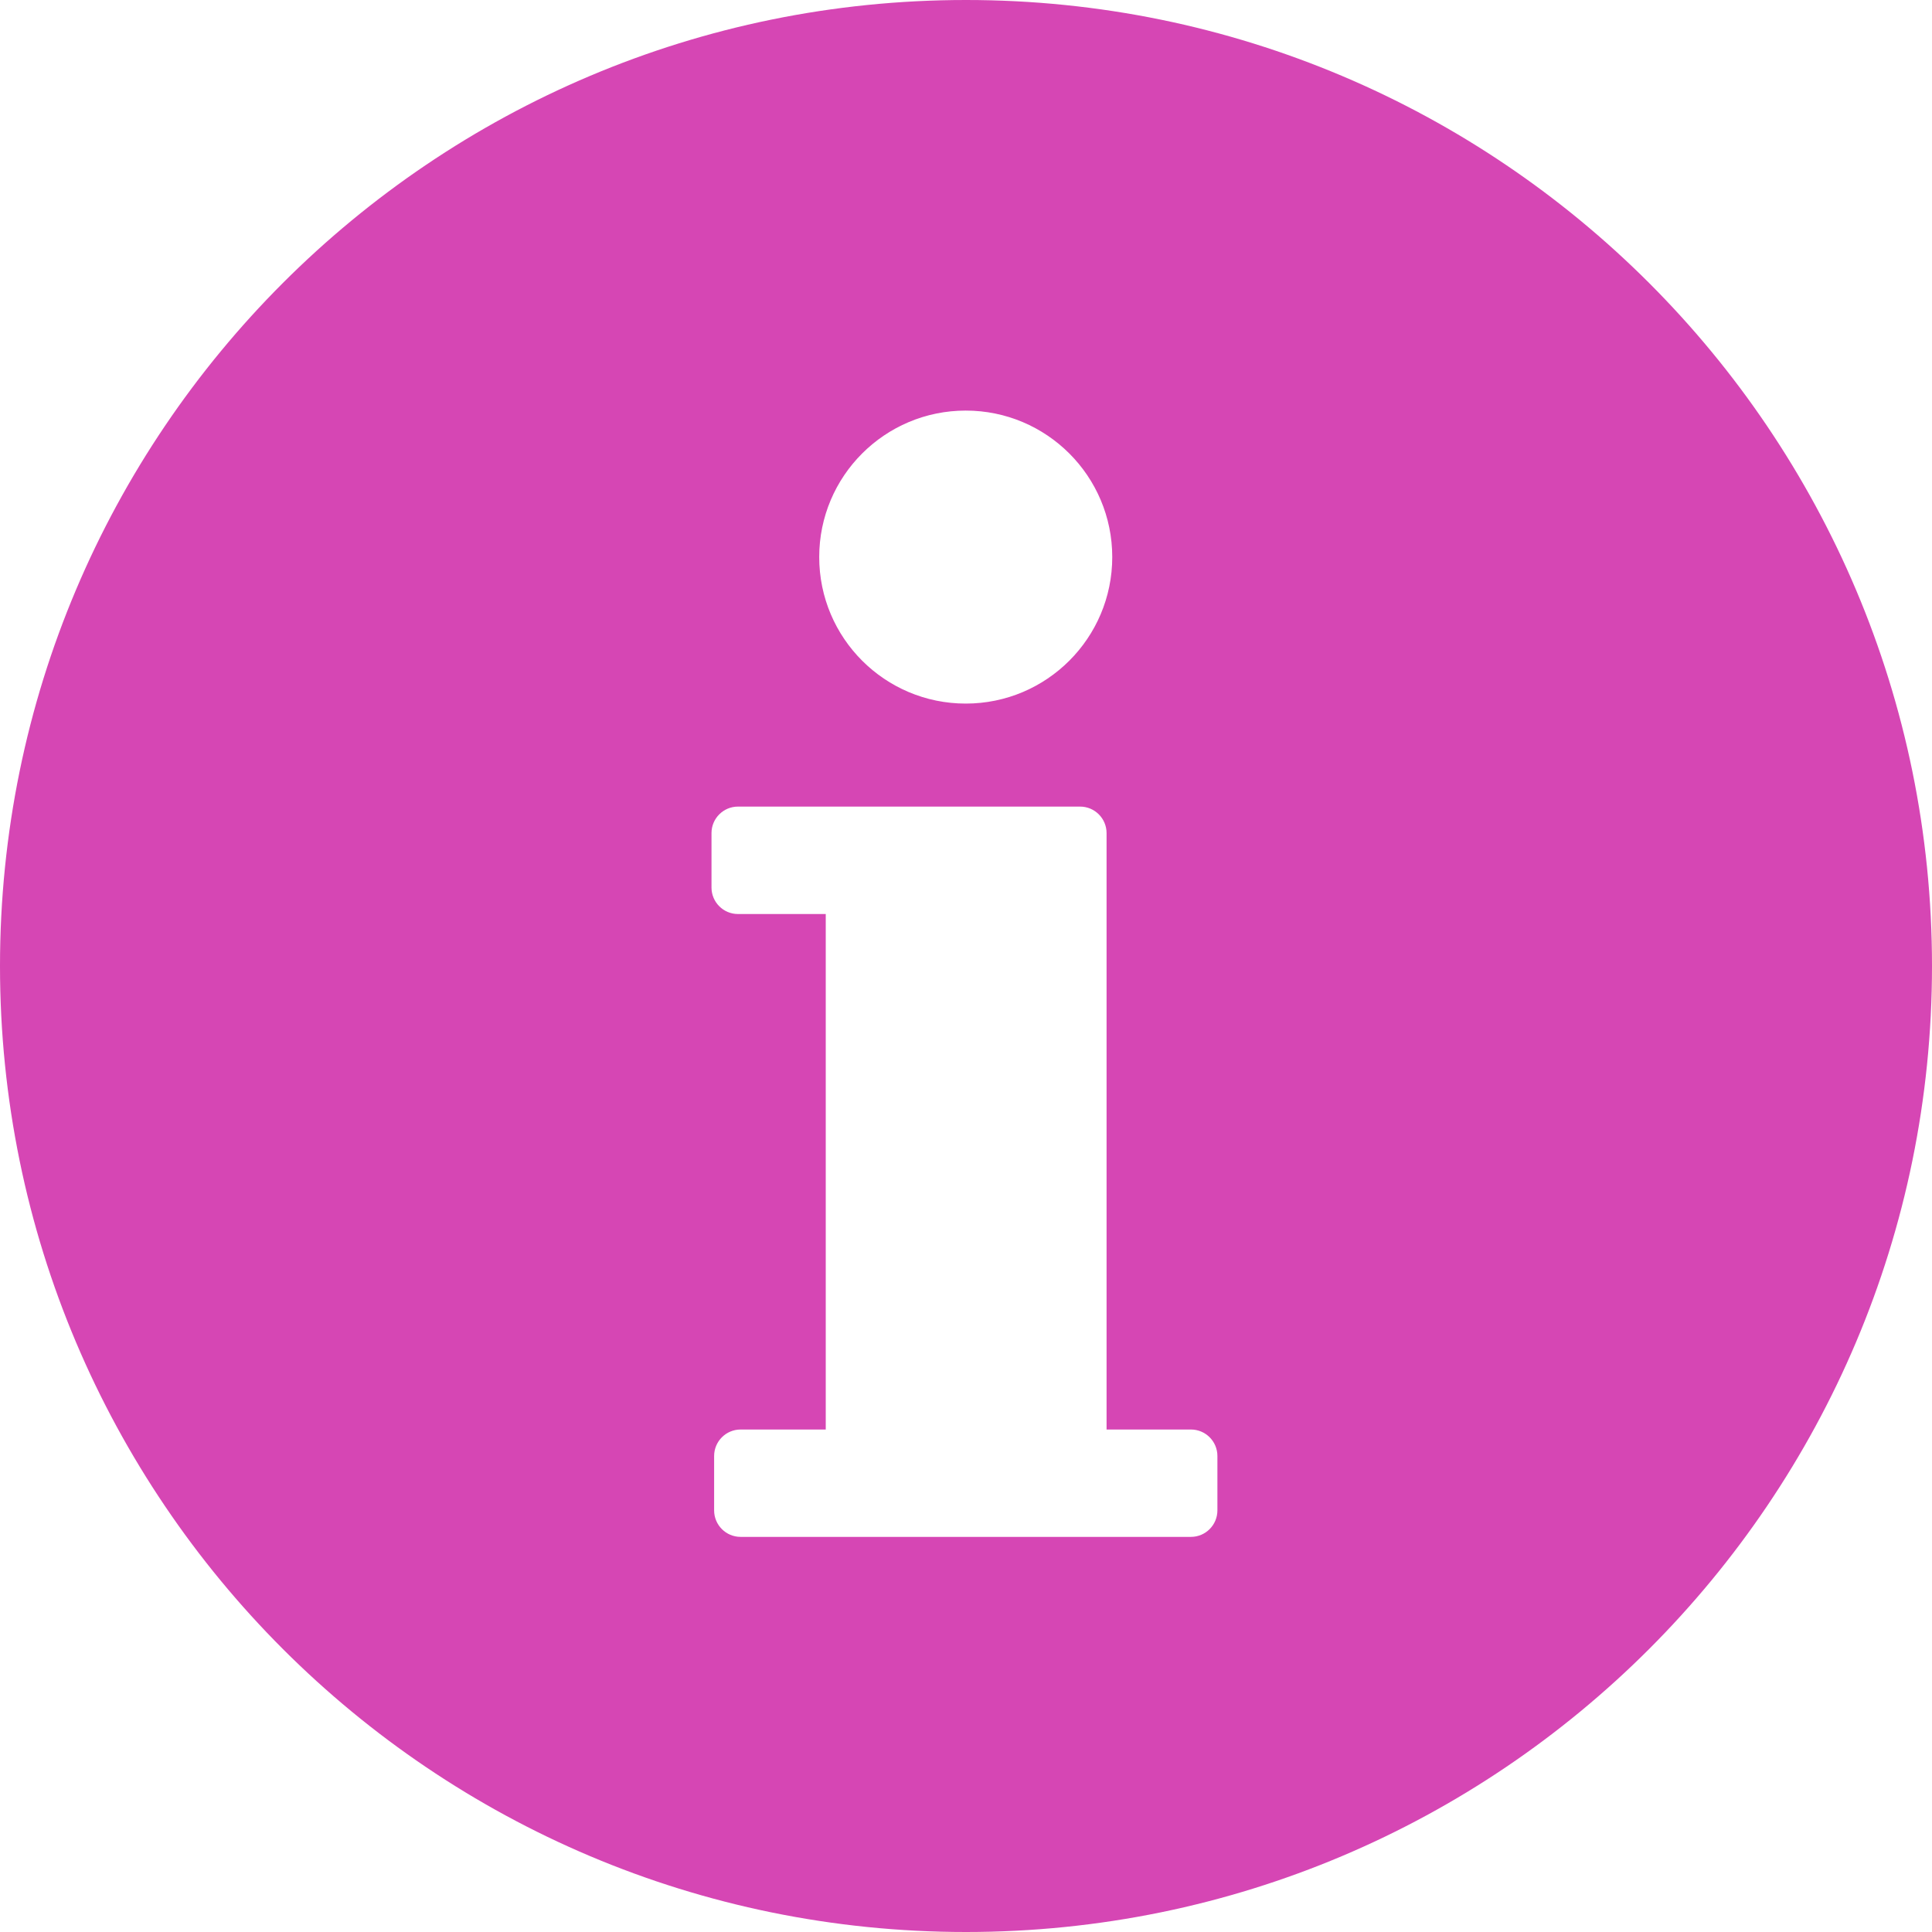
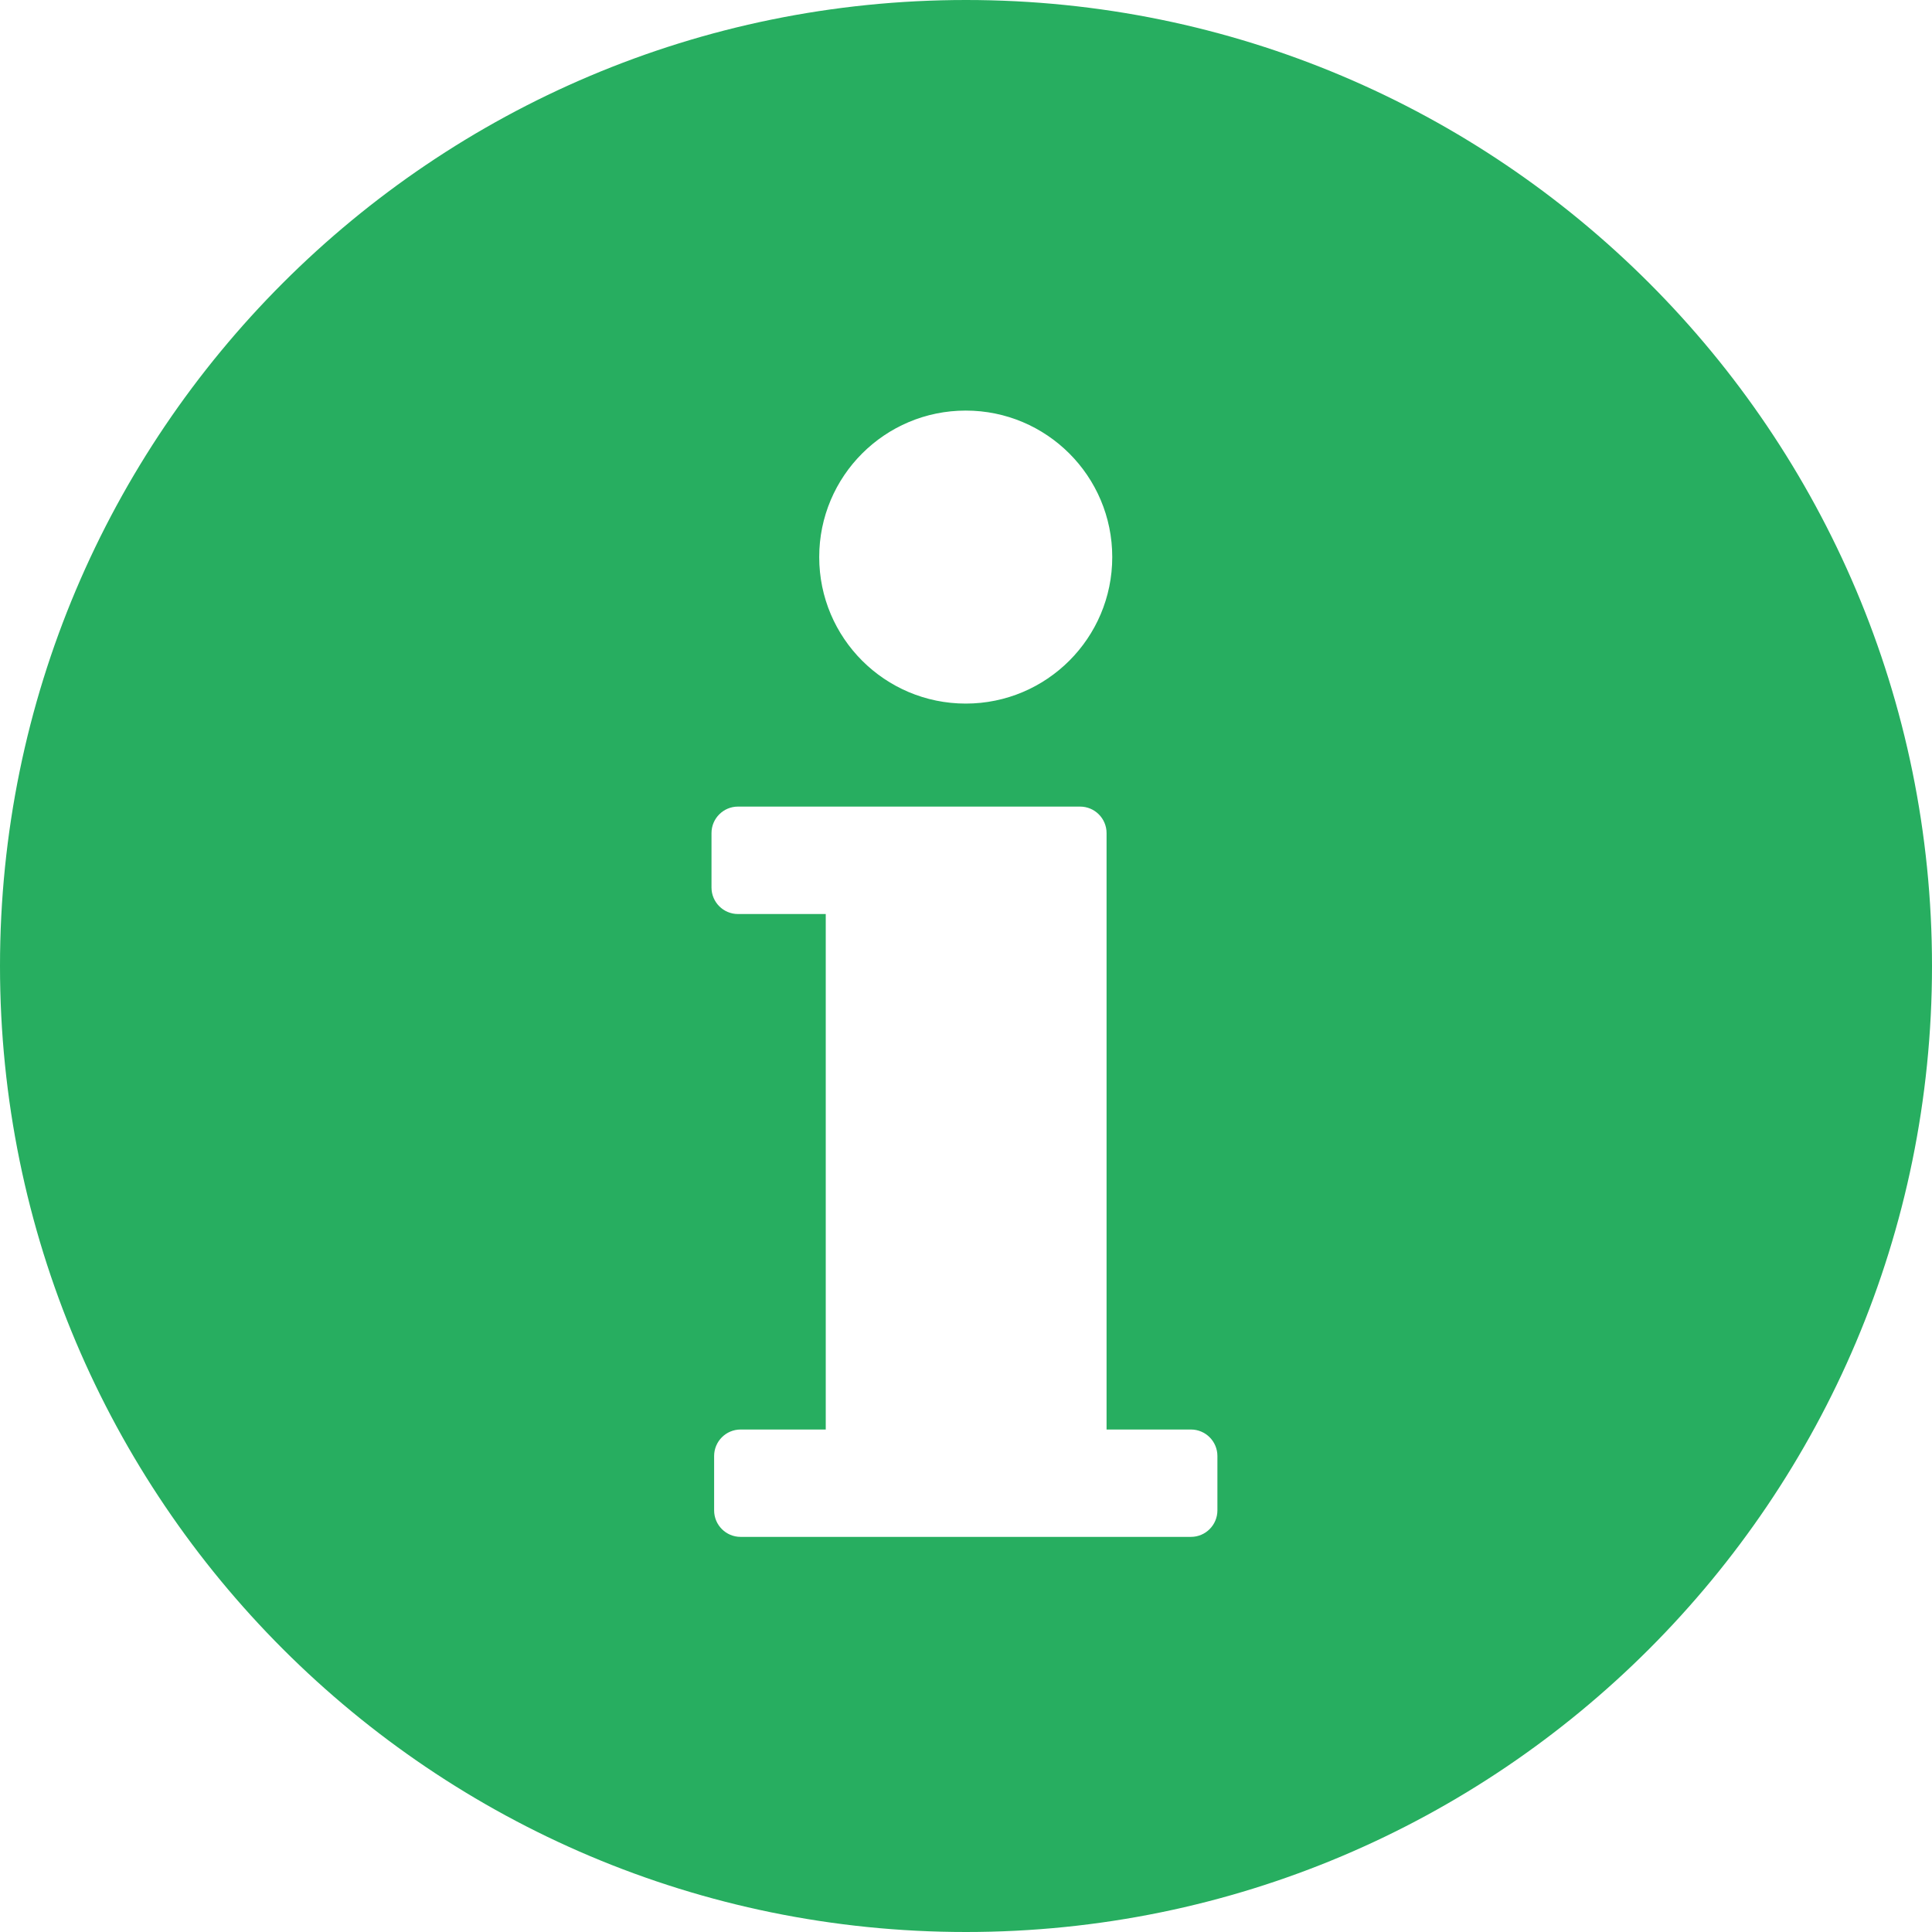
<svg xmlns="http://www.w3.org/2000/svg" version="1.1" id="Capa_1" x="0px" y="0px" viewBox="0 0 487.65 487.65" style="enable-background:new 0 0 487.65 487.65;" xml:space="preserve">
  <g>
-     <path fill="#D646B4" d="M243.824,0C109.163,0,0,109.163,0,243.833C0,378.487,109.163,487.65,243.824,487.65   c134.662,0,243.826-109.163,243.826-243.817C487.65,109.163,378.486,0,243.824,0z M243.762,103.634   c20.416,0,36.977,16.555,36.977,36.977c0,20.425-16.561,36.978-36.977,36.978c-20.424,0-36.986-16.553-36.986-36.978   C206.775,120.189,223.338,103.634,243.762,103.634z M307.281,381.228c0,3.695-2.995,6.691-6.684,6.691h-21.509h-70.663h-21.492   c-3.689,0-6.683-2.996-6.683-6.691v-13.719c0-3.694,2.993-6.689,6.683-6.689h21.492V230.706h-22.153   c-3.689,0-6.685-2.996-6.685-6.692V210.28c0-3.695,2.996-6.69,6.685-6.69h22.153h63.981h0.216c3.686,0,6.683,2.995,6.683,6.69   v150.539h21.293c3.688,0,6.684,2.995,6.684,6.689V381.228z" />
+     <path fill="#27ae60" d="M243.824,0C109.163,0,0,109.163,0,243.833C0,378.487,109.163,487.65,243.824,487.65   c134.662,0,243.826-109.163,243.826-243.817C487.65,109.163,378.486,0,243.824,0z M243.762,103.634   c20.416,0,36.977,16.555,36.977,36.977c0,20.425-16.561,36.978-36.977,36.978c-20.424,0-36.986-16.553-36.986-36.978   C206.775,120.189,223.338,103.634,243.762,103.634z M307.281,381.228c0,3.695-2.995,6.691-6.684,6.691h-21.509h-70.663h-21.492   c-3.689,0-6.683-2.996-6.683-6.691v-13.719c0-3.694,2.993-6.689,6.683-6.689h21.492V230.706h-22.153   c-3.689,0-6.685-2.996-6.685-6.692V210.28c0-3.695,2.996-6.69,6.685-6.69h22.153h63.981h0.216c3.686,0,6.683,2.995,6.683,6.69   v150.539h21.293c3.688,0,6.684,2.995,6.684,6.689V381.228z" />
  </g>
</svg>
